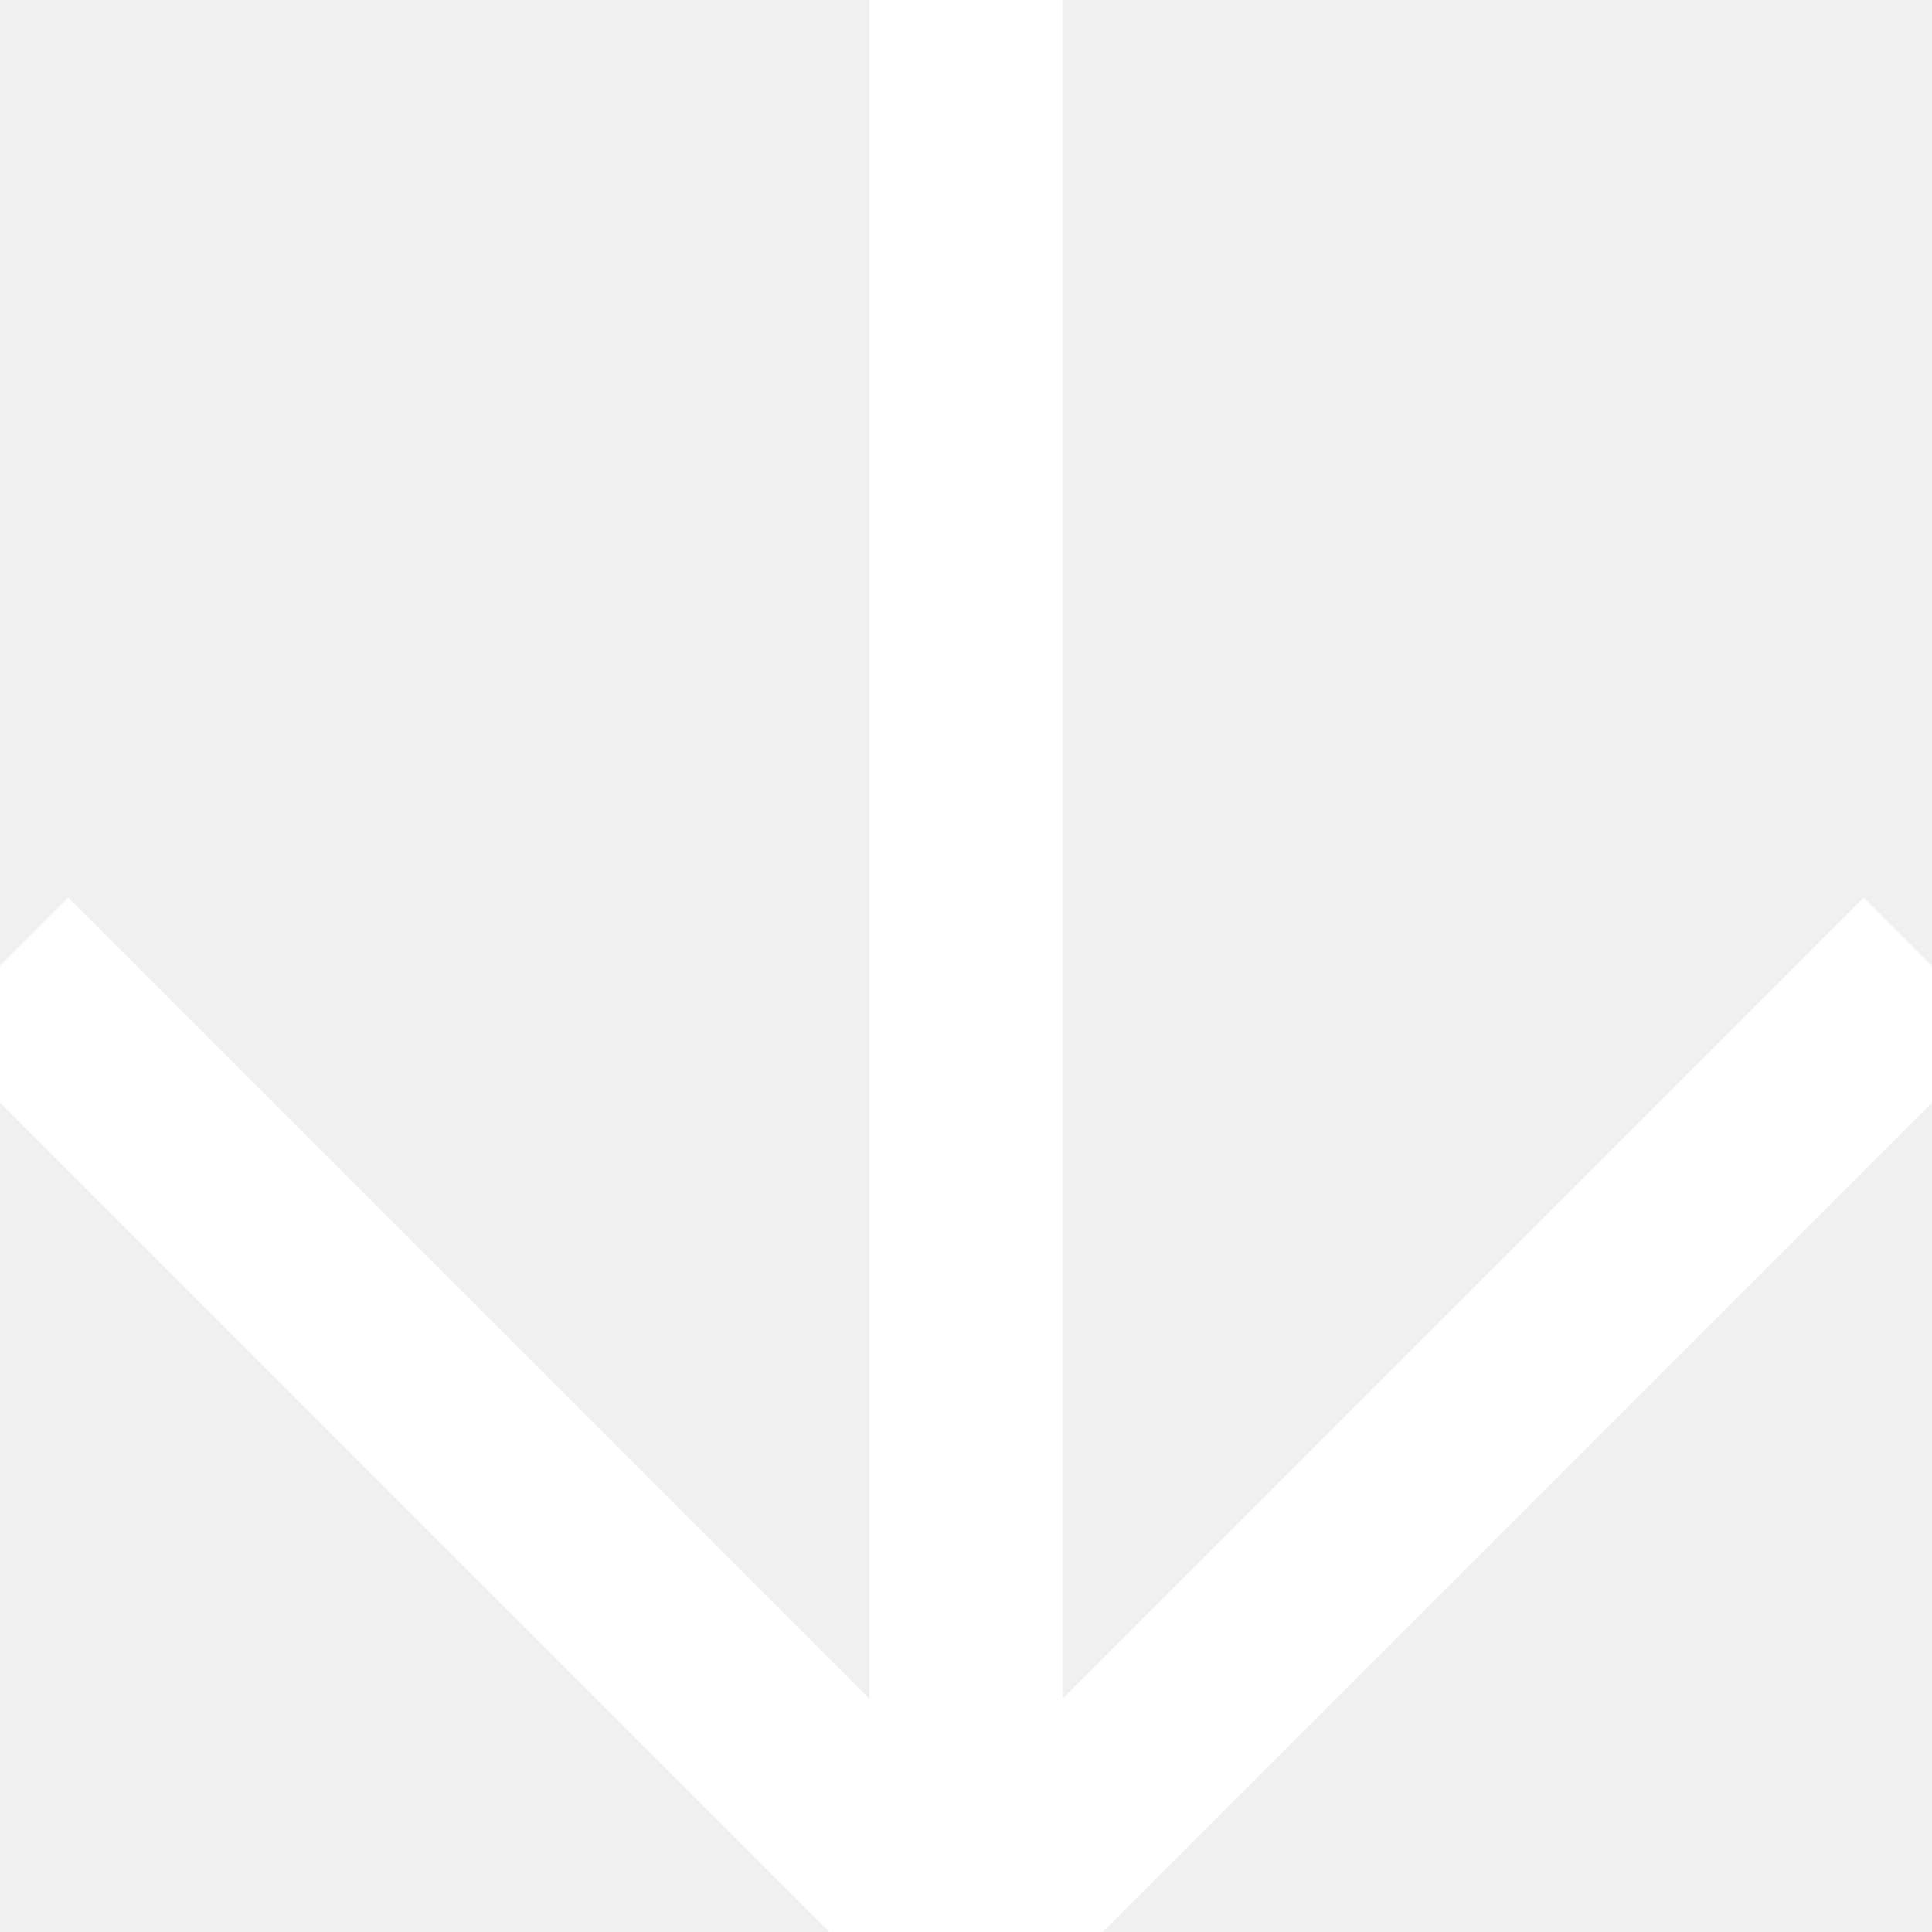
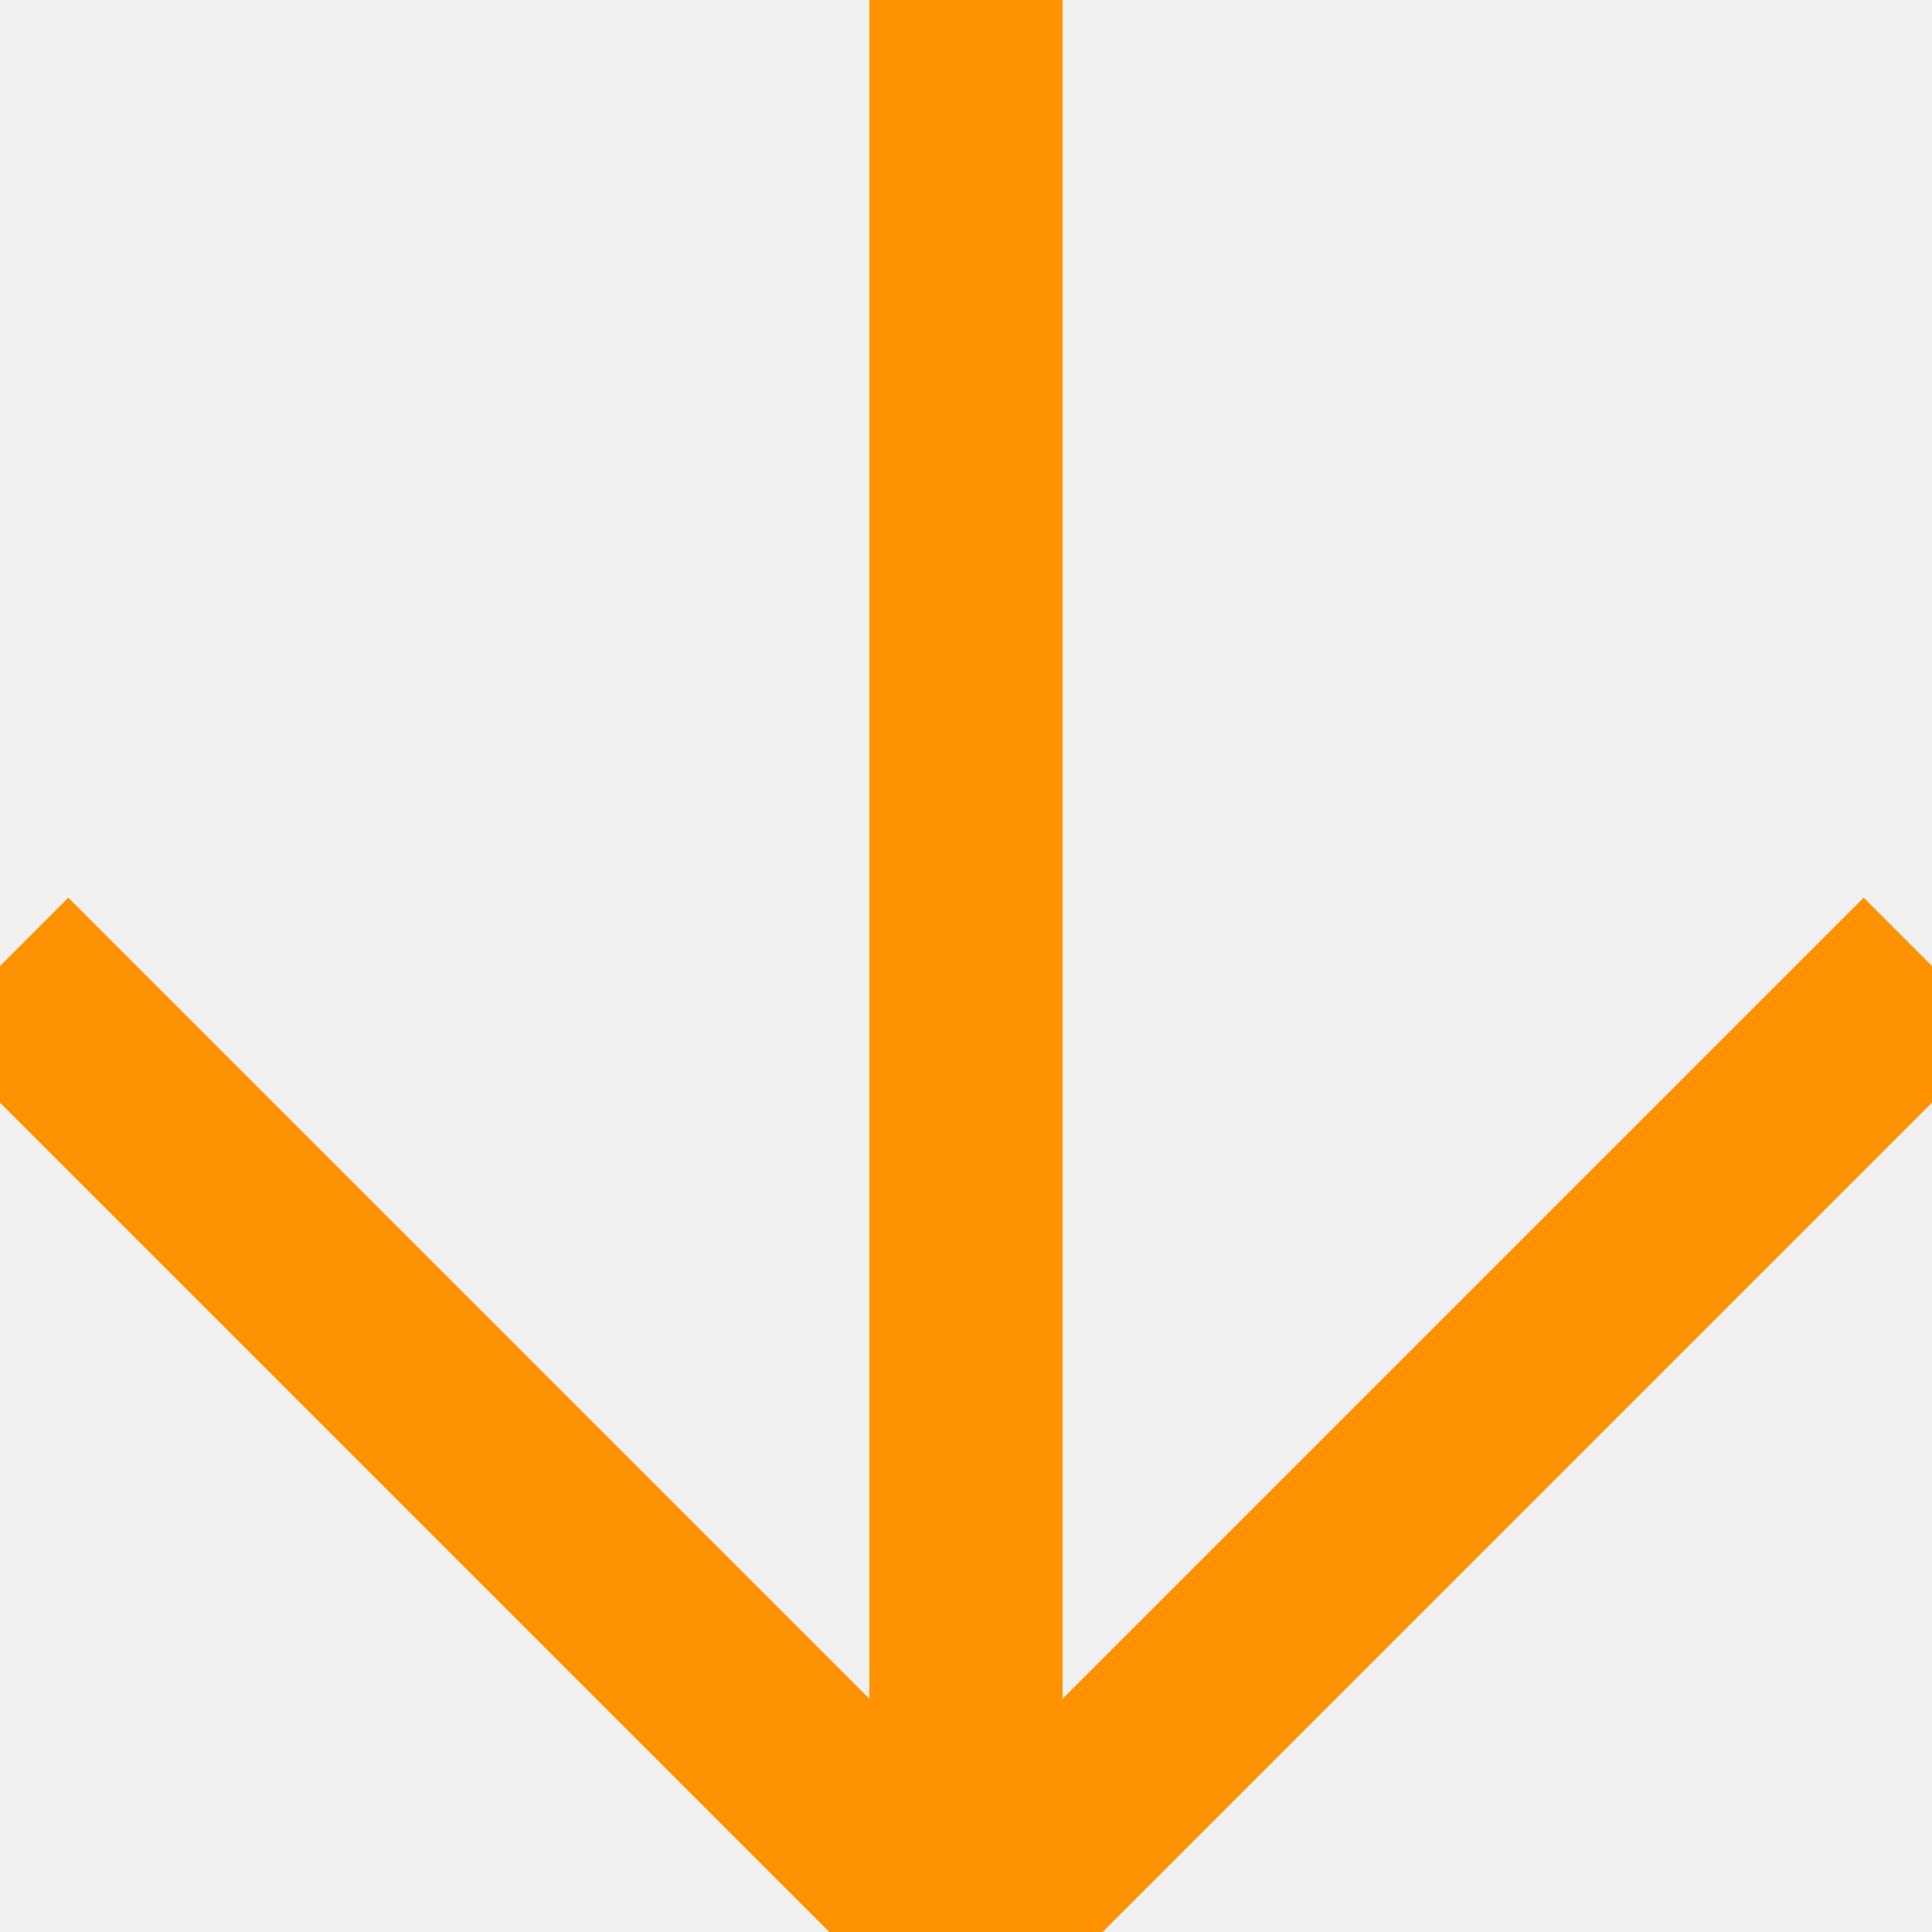
<svg xmlns="http://www.w3.org/2000/svg" width="30px" height="30px" viewBox="0 0 30 30" zoomAndPan="disable" preserveAspectRatio="none">
-   <style type="text/css"> line { stroke: #ffffff; stroke-width: 3; } </style>
+   <style type="text/css"> line { stroke: #ff9200; stroke-width: 3; } </style>
  <line x1="0" y1="15" x2="15" y2="30" />
  <line x1="30" y1="15" x2="15" y2="30" />
  <line x1="15" y1="30" x2="15" y2="0" />
</svg>
